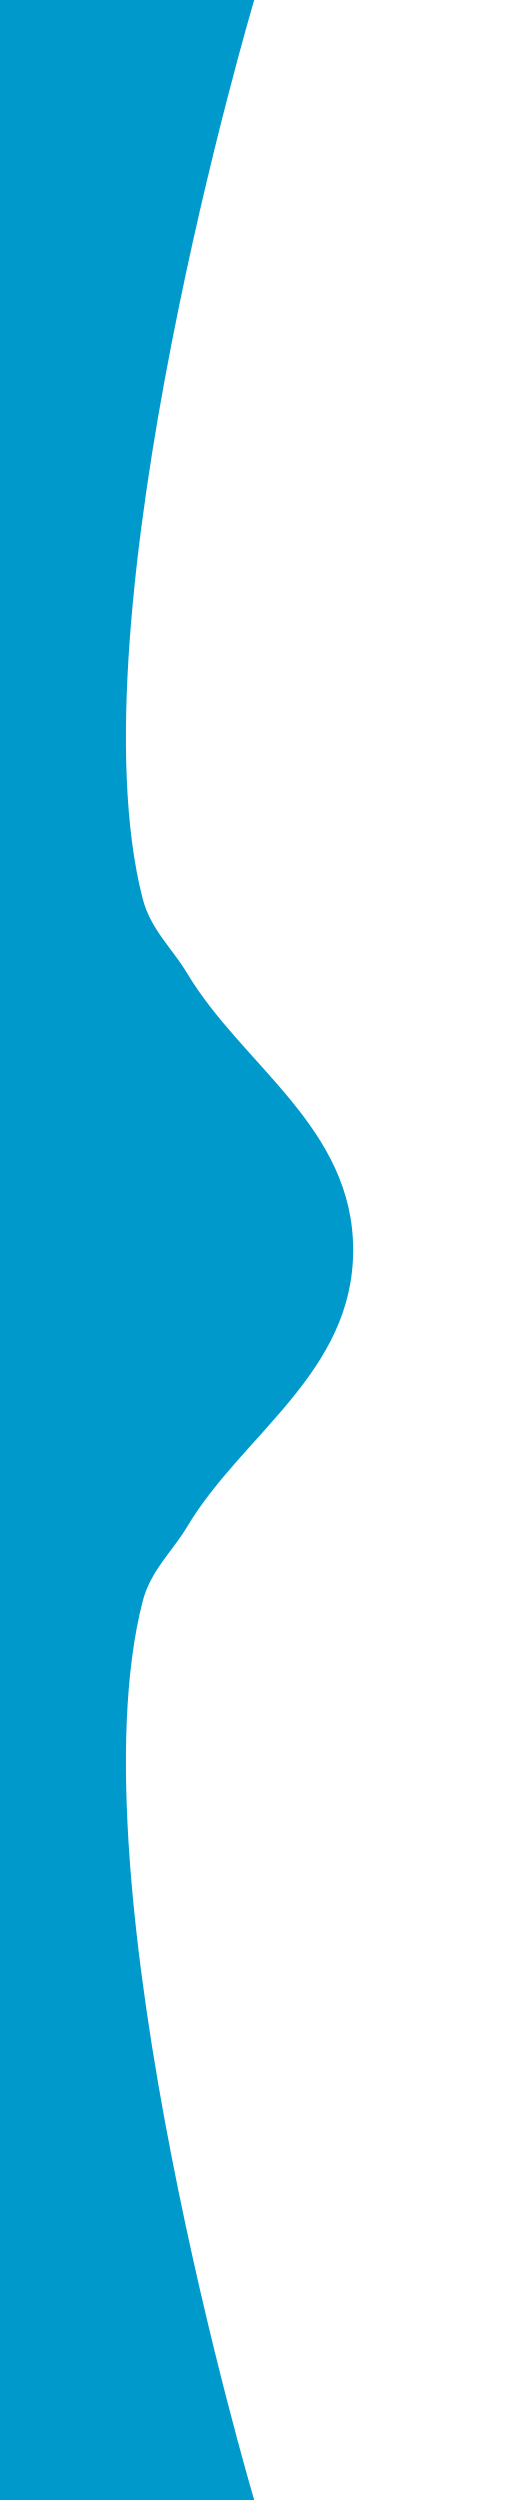
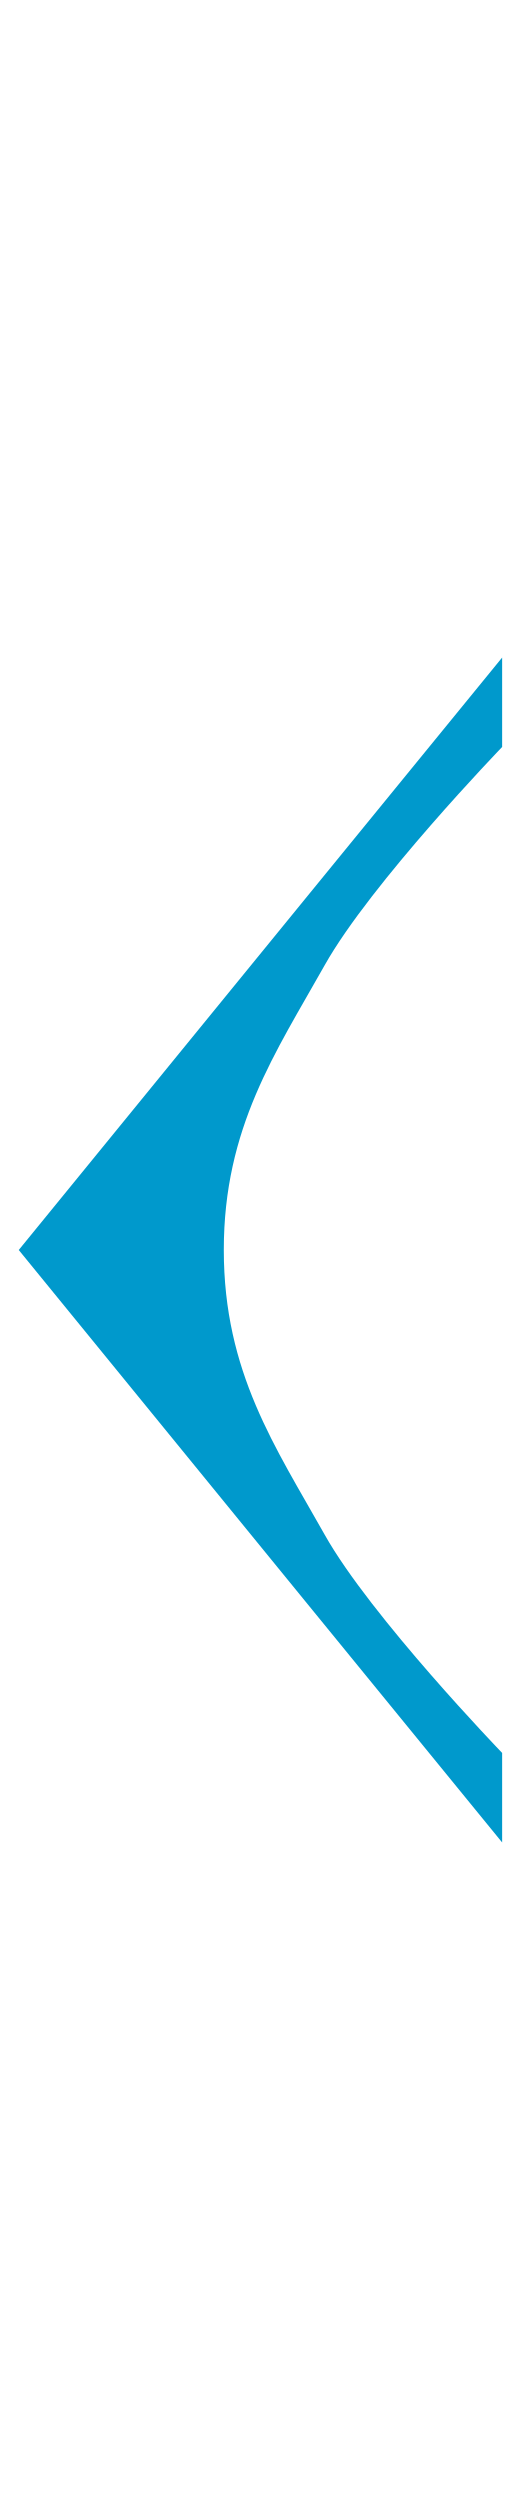
<svg xmlns="http://www.w3.org/2000/svg" width="10" height="48" id="svg2" version="1.1">
  <defs id="defs4" />
  <g id="layer1" transform="translate(0,-1004.362)">
-     <path style="fill:#0099cc;fill-opacity:1;stroke:none" d="m 0,1004.362 0,48 4.881,0 c 0,0 -3.522,-11.864 -2.143,-17.25 0.152,-0.595 0.57,-0.959 0.856,-1.438 1.06,-1.774 3.187,-2.958 3.187,-5.312 0,-2.355 -2.127,-3.539 -3.187,-5.312 -0.286,-0.478 -0.703,-0.843 -0.856,-1.438 -1.379,-5.386 2.143,-17.25 2.143,-17.25 z" id="rect2985" />
+     <path style="fill:#0099cc;fill-opacity:1;stroke:none" d="m 9.641,1016.987 -3.75,4.594 -5.531,6.781 5.531,6.781 3.75,4.594 0,-1.719 c 0,0 -2.525,-2.619 -3.406,-4.188 -0.947,-1.686 -1.938,-3.121 -1.938,-5.469 0,-2.348 0.991,-3.783 1.938,-5.469 0.881,-1.569 3.406,-4.188 3.406,-4.188 z" id="path3758" />
  </g>
</svg>
